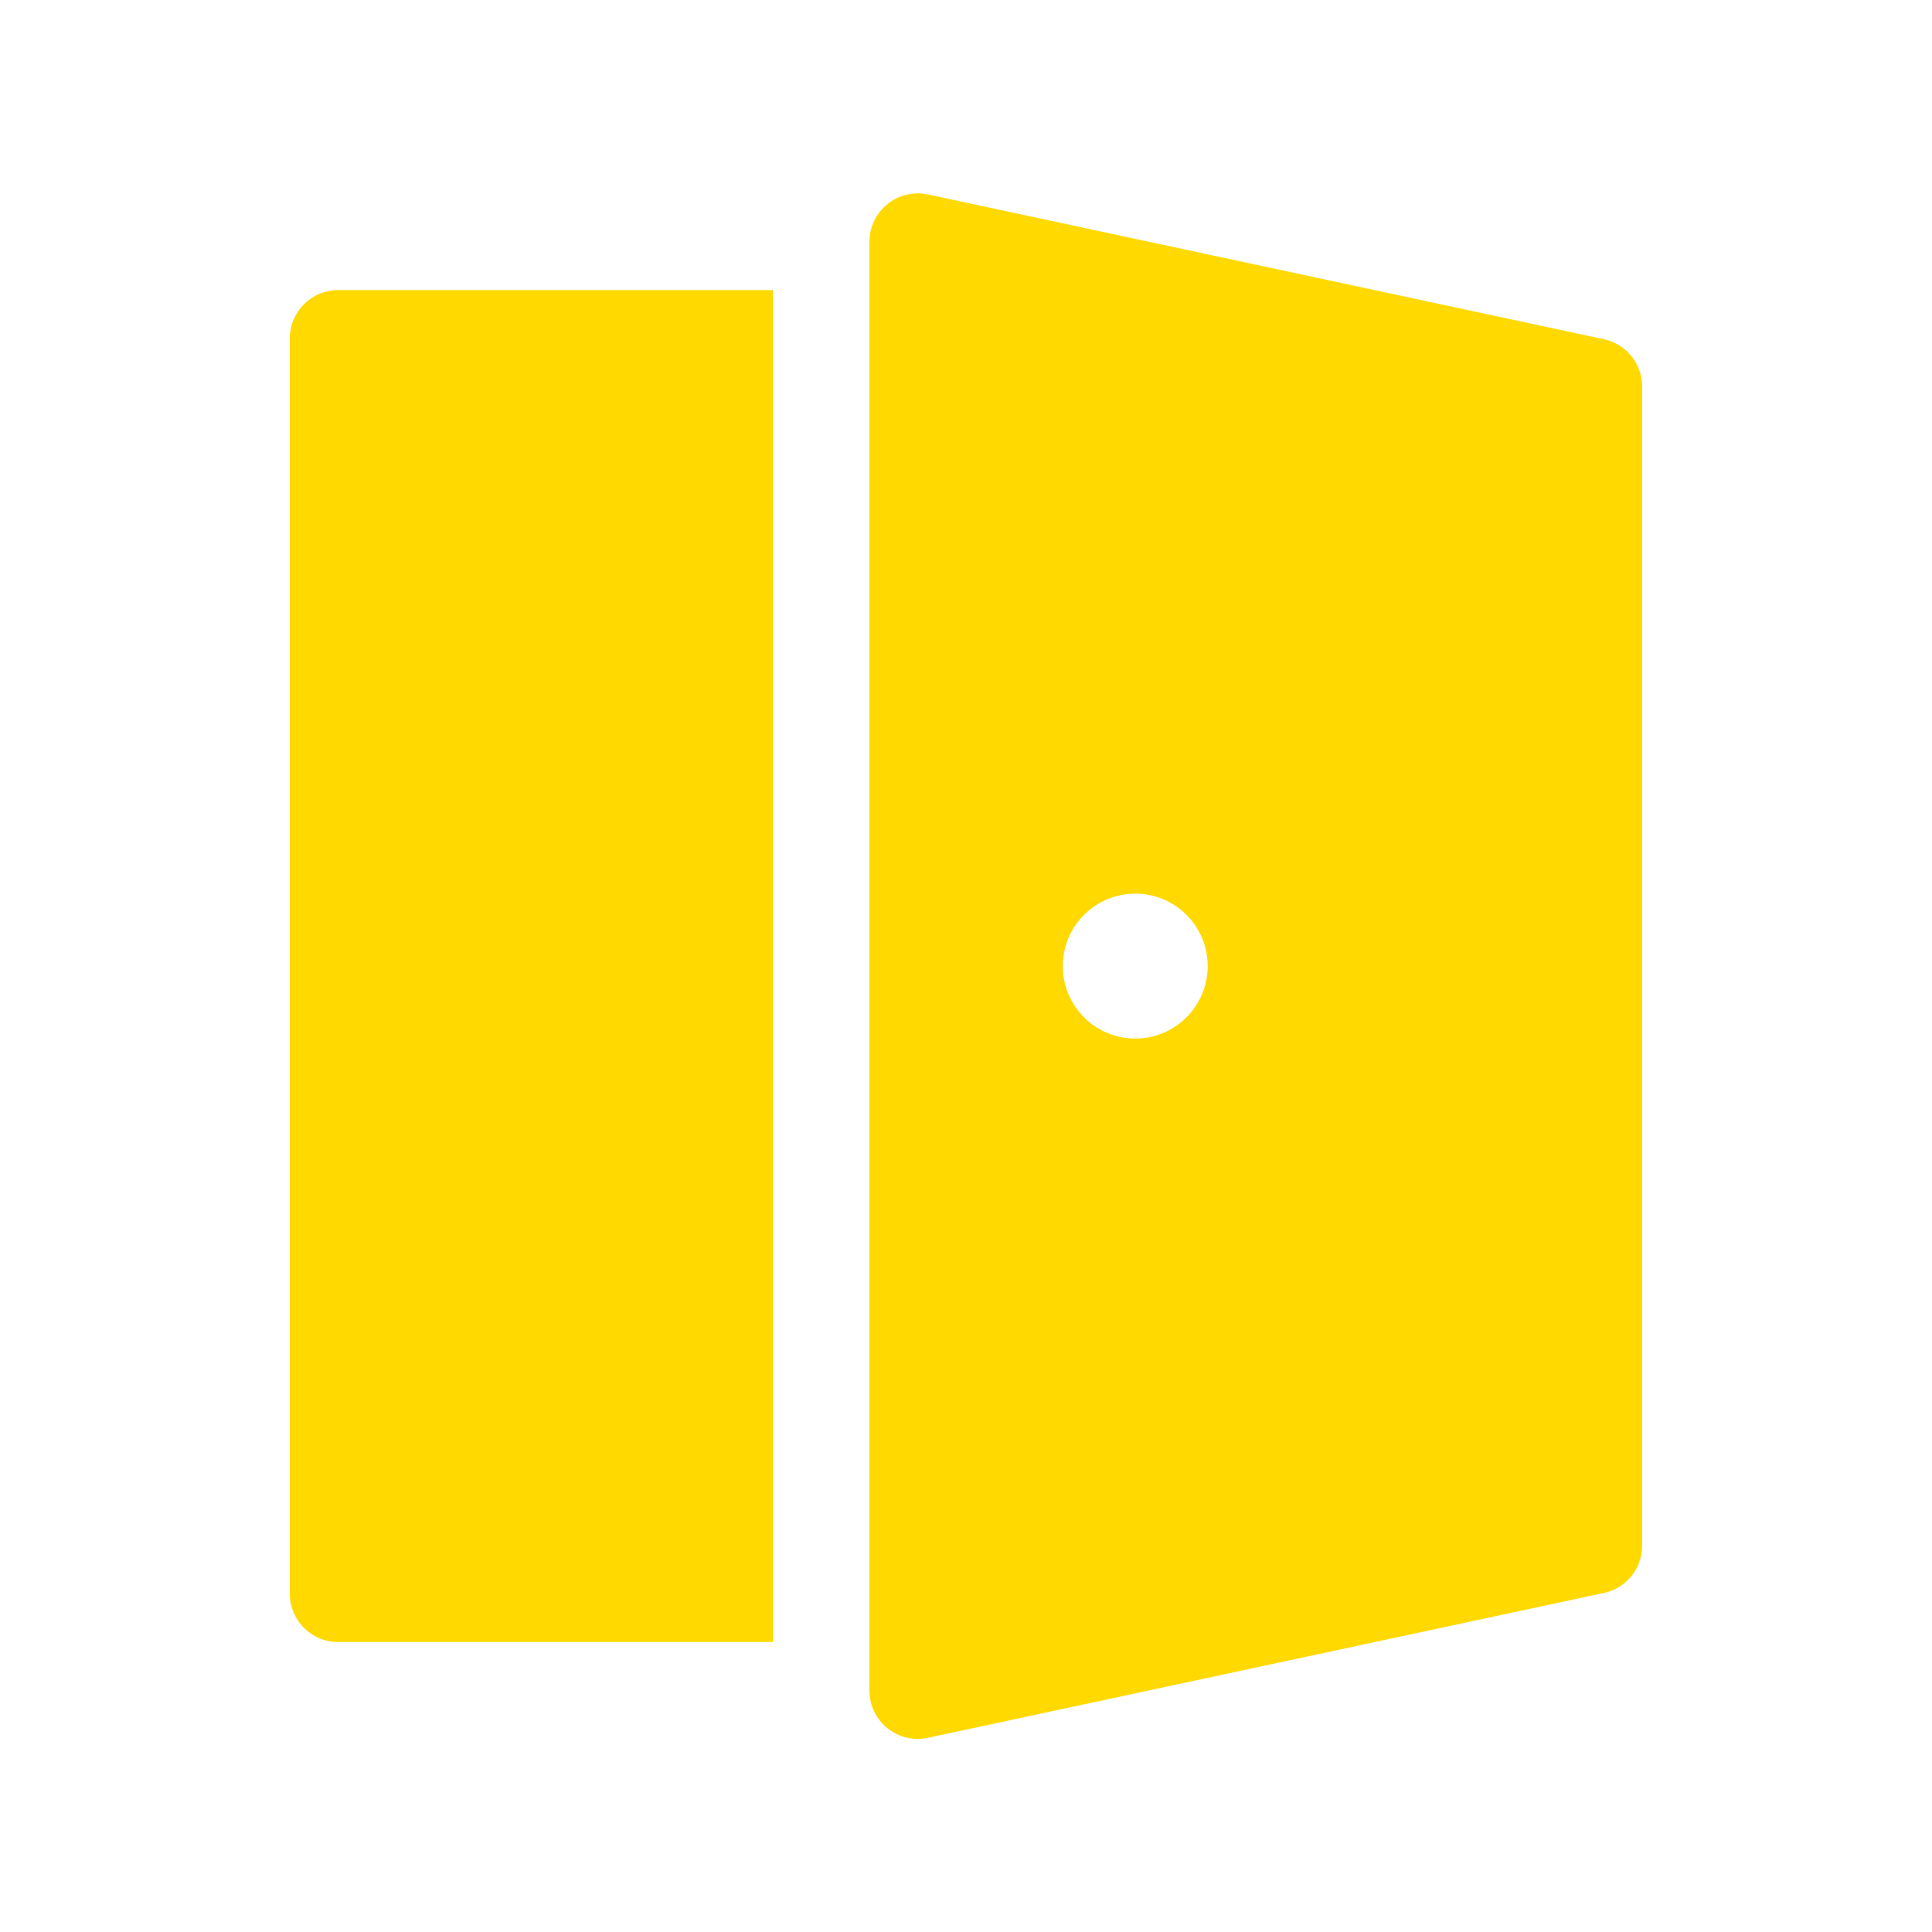
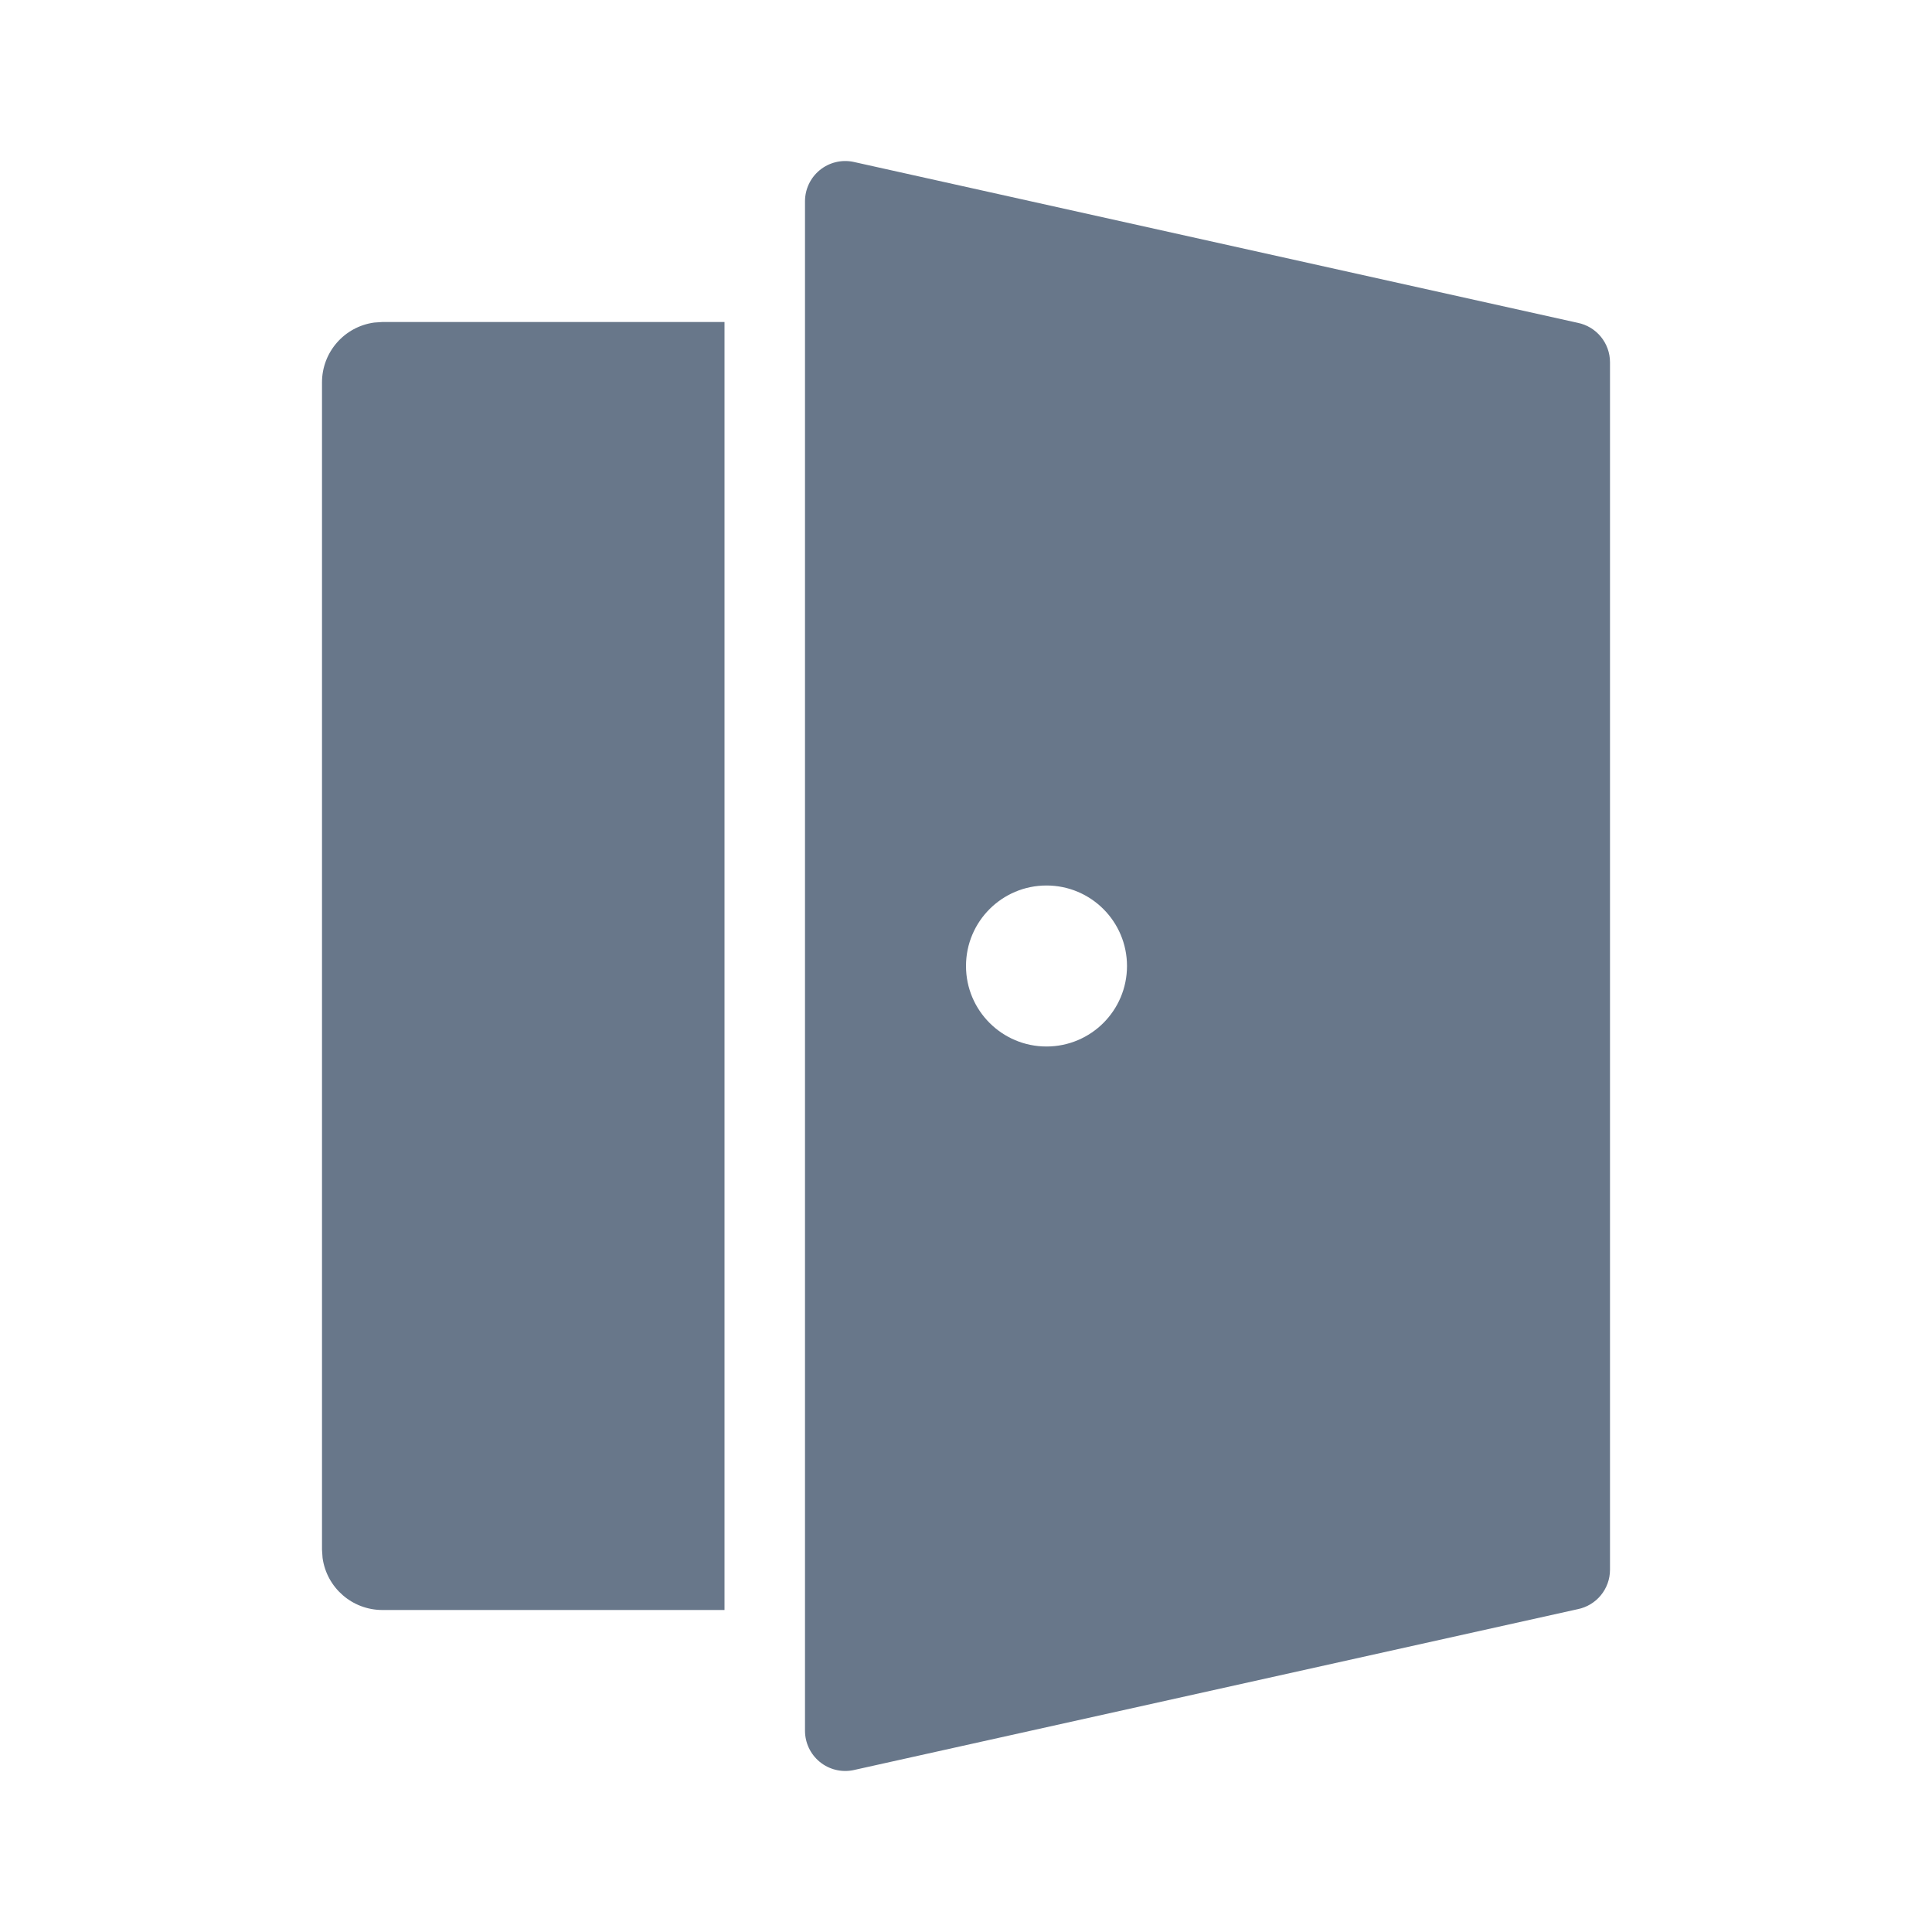
- <svg xmlns="http://www.w3.org/2000/svg" width="2,5em" height="2,5em" preserveAspectRatio="xMidYMid meet" viewBox="0 0 20 20">
-   <path fill="#ffd900" d="M9.186 2.113a.5.5 0 0 1 .419-.1l7 1.499a.5.5 0 0 1 .394.489v12a.5.5 0 0 1-.395.489l-7 1.5A.5.5 0 0 1 9 17.503v-15a.5.5 0 0 1 .186-.389Zm3.316 7.888a.75.75 0 1 0-1.5 0a.75.75 0 0 0 1.5 0Zm-4.5-6.998H3.5a.5.5 0 0 0-.5.5v12.995a.5.5 0 0 0 .5.5h4.502V3.003Z" />
+ <svg xmlns="http://www.w3.org/2000/svg" width="1em" height="1em" preserveAspectRatio="xMidYMid meet" viewBox="0 0 24 24" style="-ms-transform: rotate(360deg); -webkit-transform: rotate(360deg); transform: rotate(360deg);">
+   <path fill="#68778A" d="m10.598 2.01l9 2A.5.5 0 0 1 20 4.5v15a.5.5 0 0 1-.402.49l-9 2A.5.5 0 0 1 10 21.5v-19a.5.5 0 0 1 .598-.49ZM9 4v16H4.75a.75.75 0 0 1-.743-.648L4 19.25V4.75a.75.75 0 0 1 .648-.743L4.75 4H9Zm4 7a1 1 0 1 0 0 2a1 1 0 0 0 0-2Z" />
</svg>
